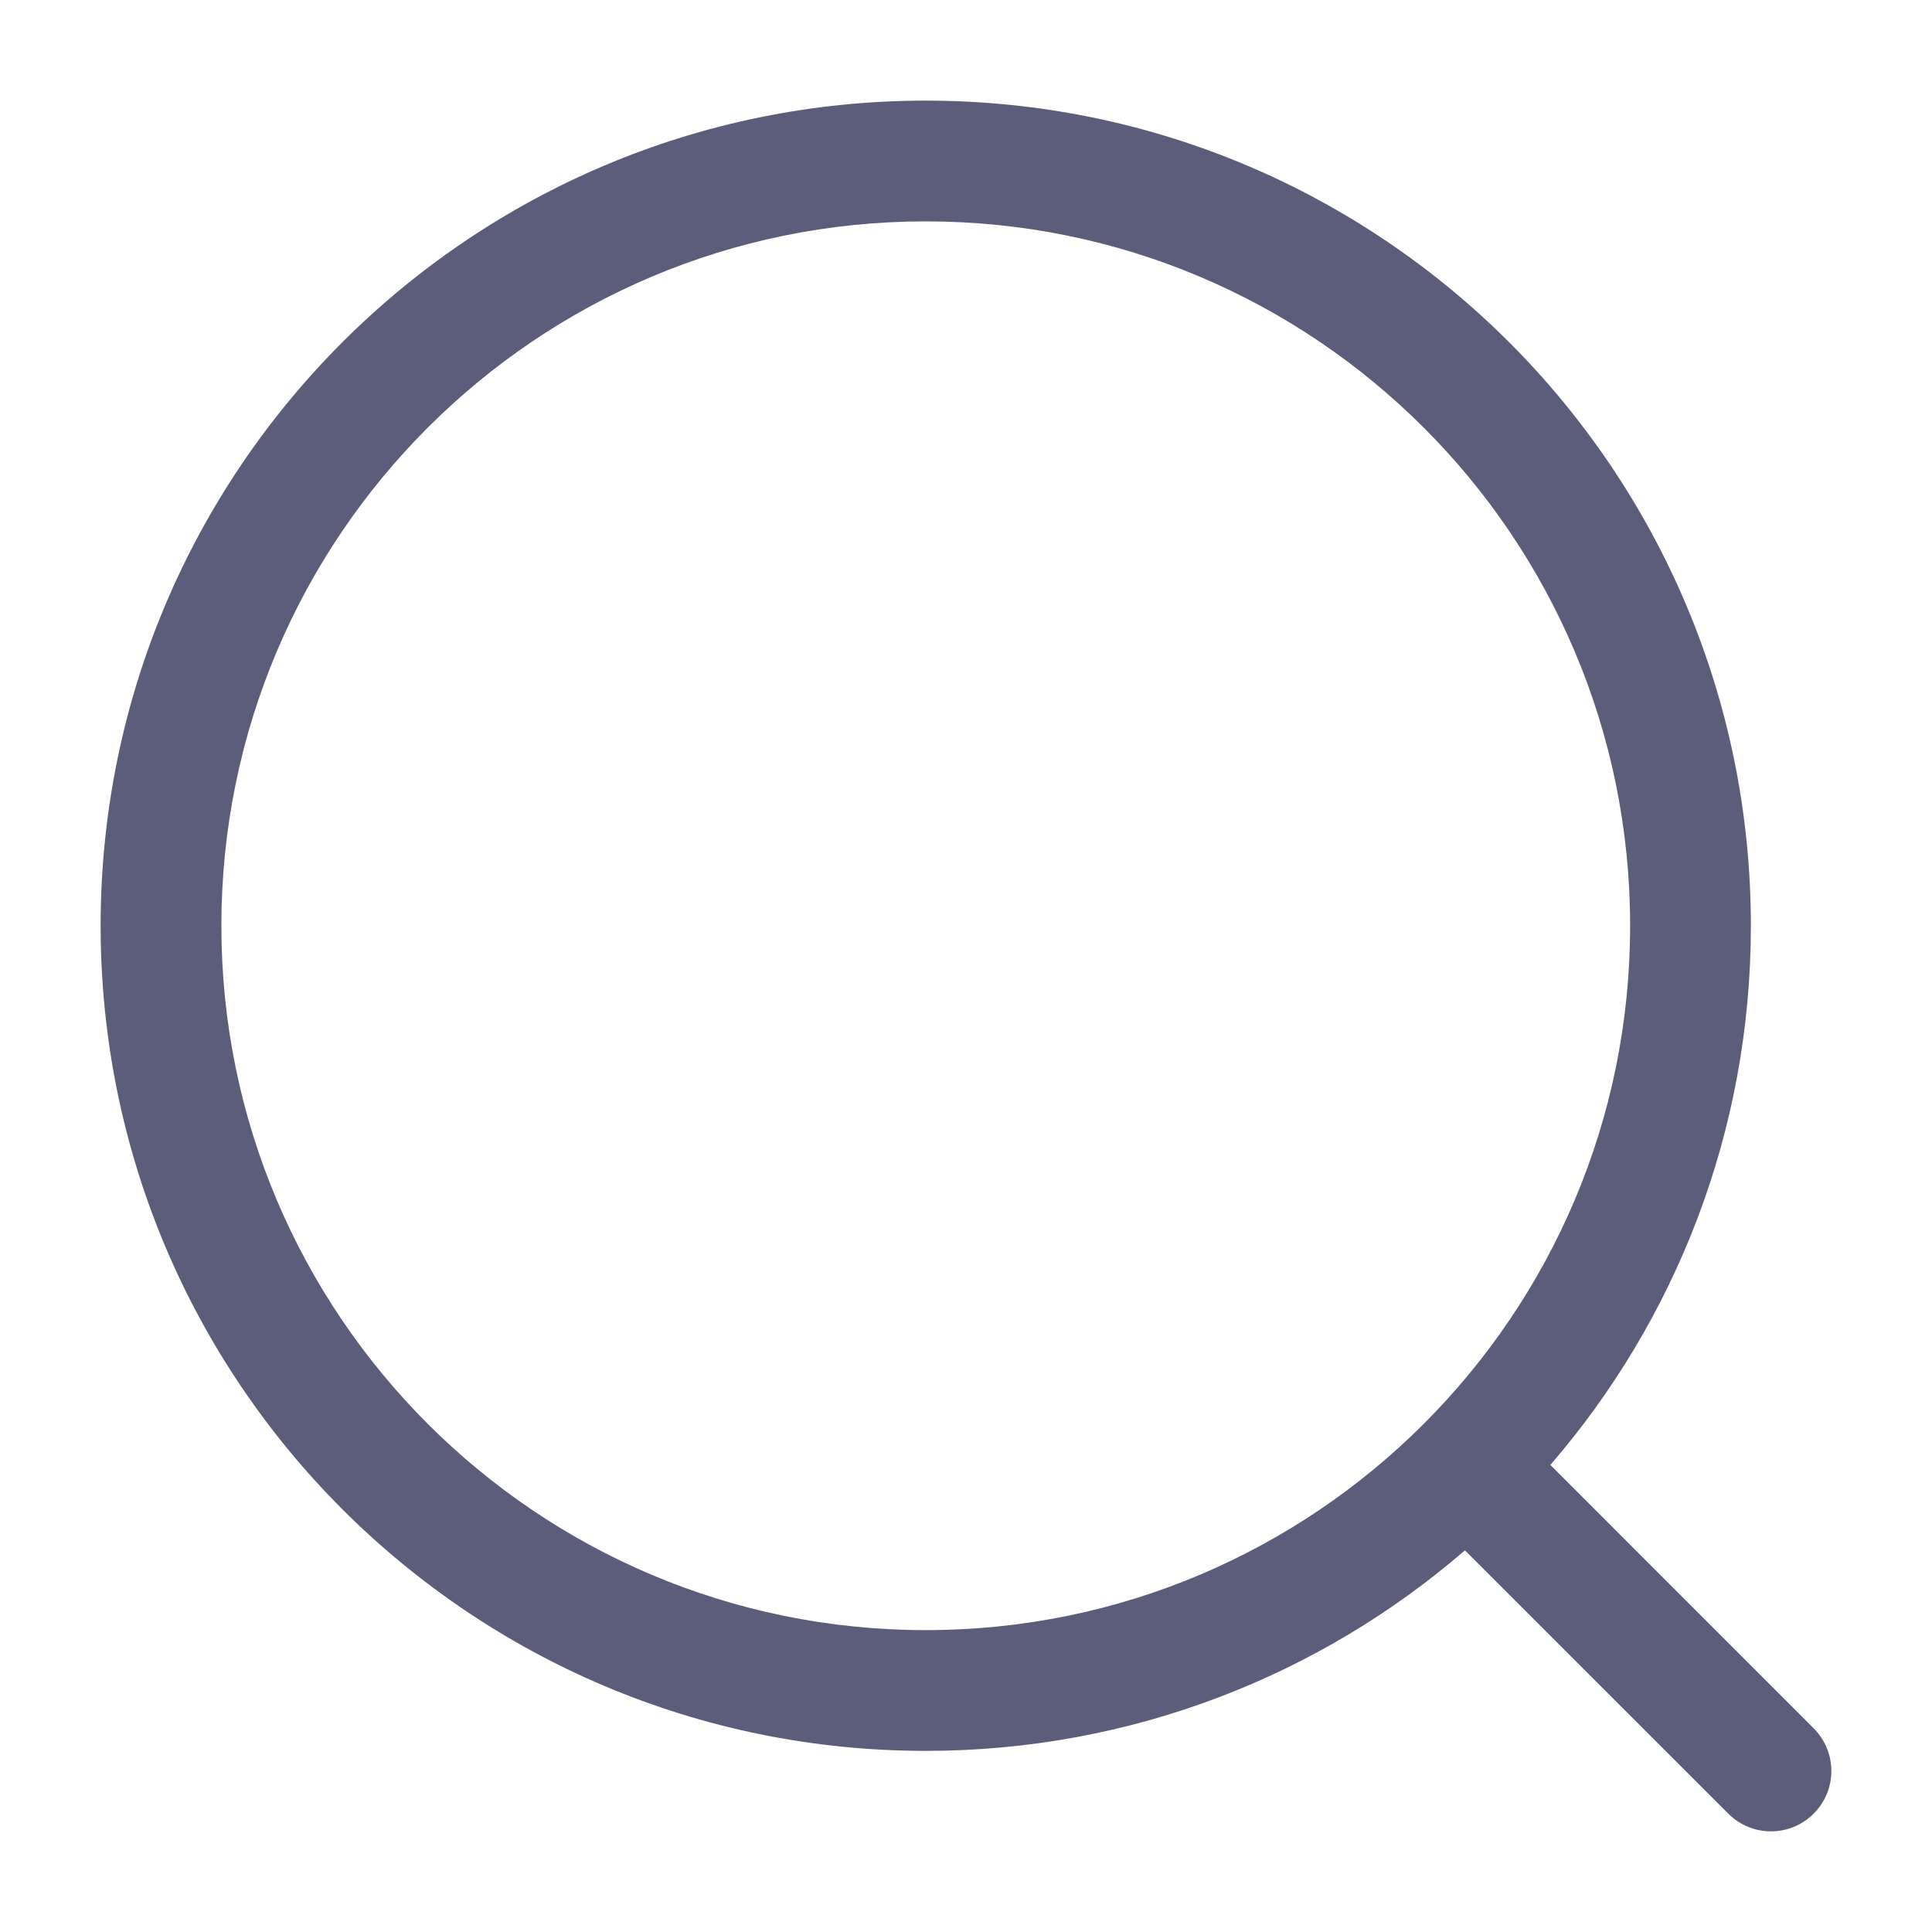
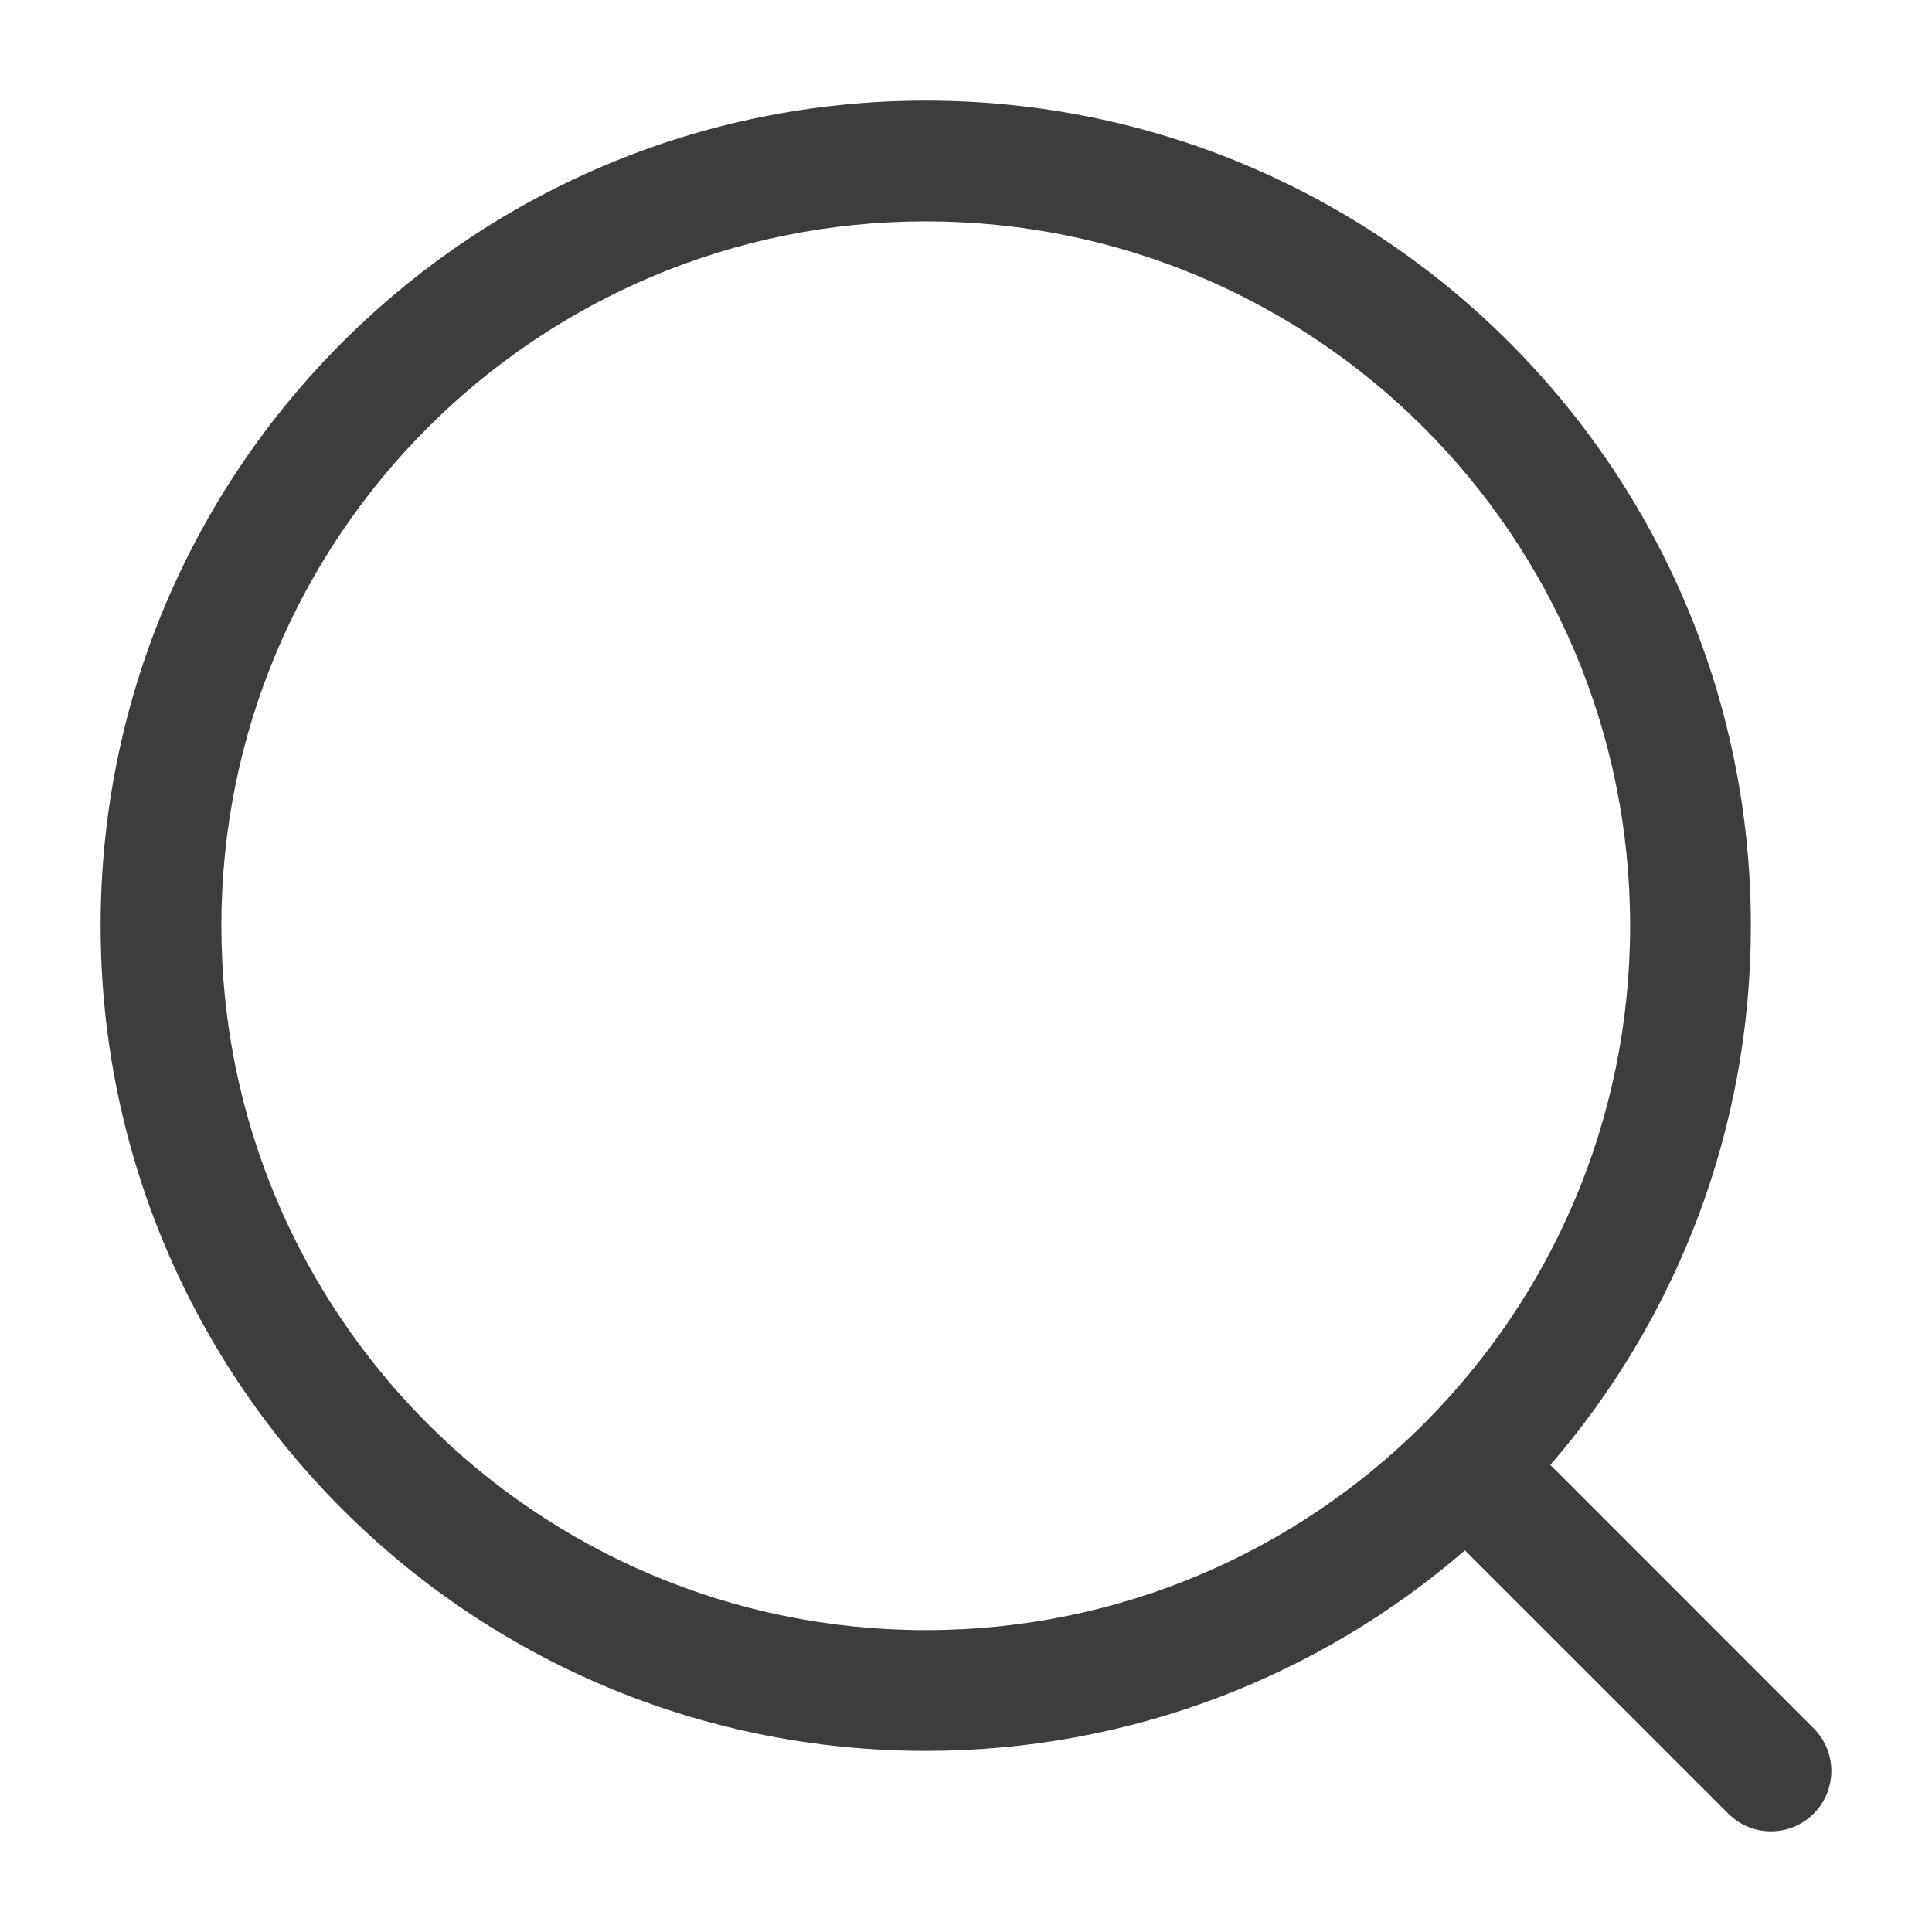
<svg xmlns="http://www.w3.org/2000/svg" width="24" height="24" viewBox="0 0 24 24" fill="none">
-   <path fill-rule="evenodd" clip-rule="evenodd" d="M11.5 2.75C6.668 2.75 2.75 6.668 2.75 11.5C2.75 16.332 6.668 20.25 11.5 20.25C16.332 20.25 20.25 16.332 20.25 11.5C20.25 6.668 16.332 2.75 11.5 2.75ZM1.25 11.5C1.25 5.839 5.839 1.25 11.5 1.25C17.161 1.25 21.75 5.839 21.75 11.5C21.75 14.06 20.811 16.402 19.259 18.198L22.53 21.47C22.823 21.763 22.823 22.237 22.53 22.53C22.237 22.823 21.763 22.823 21.47 22.53L18.198 19.259C16.402 20.811 14.06 21.75 11.5 21.75C5.839 21.75 1.25 17.161 1.25 11.5Z" fill="#5C5C7B" />
+   <path fill-rule="evenodd" clip-rule="evenodd" d="M11.5 2.75C6.668 2.75 2.75 6.668 2.75 11.5C2.75 16.332 6.668 20.25 11.5 20.25C16.332 20.25 20.25 16.332 20.25 11.5C20.25 6.668 16.332 2.75 11.5 2.75ZM1.25 11.5C1.25 5.839 5.839 1.25 11.5 1.25C17.161 1.25 21.75 5.839 21.75 11.5C21.75 14.06 20.811 16.402 19.259 18.198L22.53 21.47C22.823 21.763 22.823 22.237 22.53 22.53C22.237 22.823 21.763 22.823 21.47 22.53L18.198 19.259C16.402 20.811 14.06 21.75 11.5 21.75C5.839 21.75 1.25 17.161 1.25 11.5Z" fill="#3D3D3D" />
</svg>
